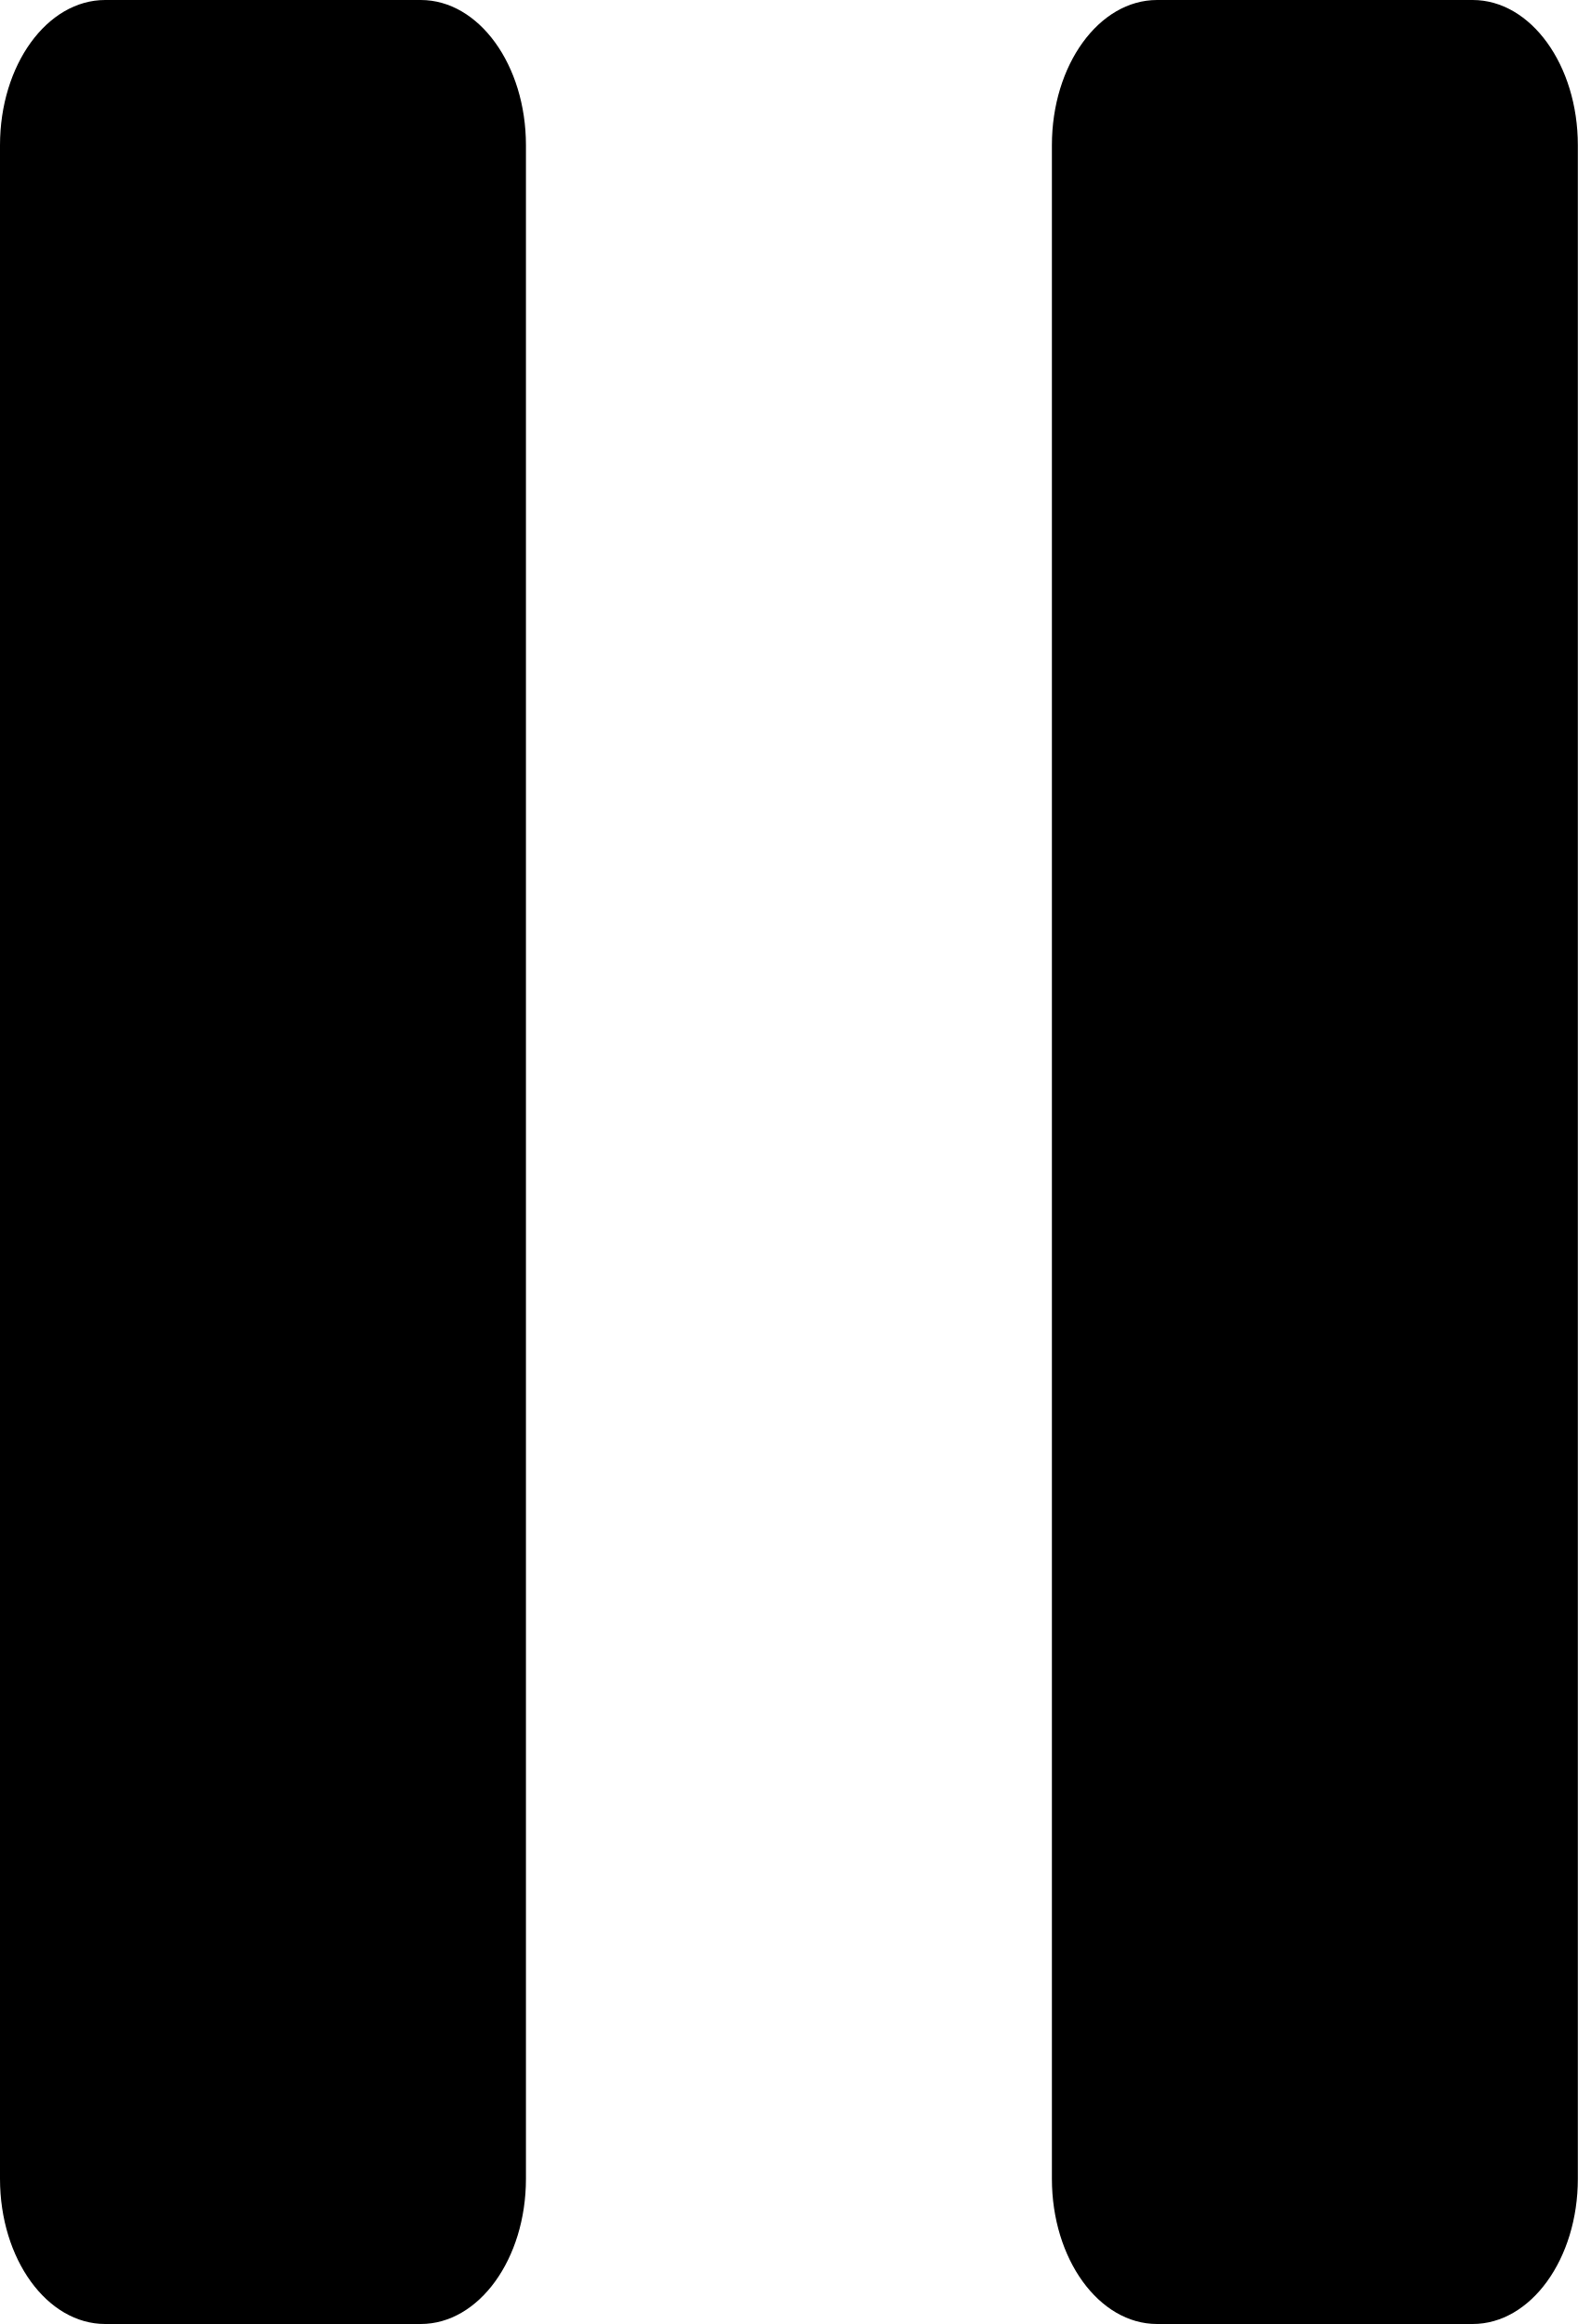
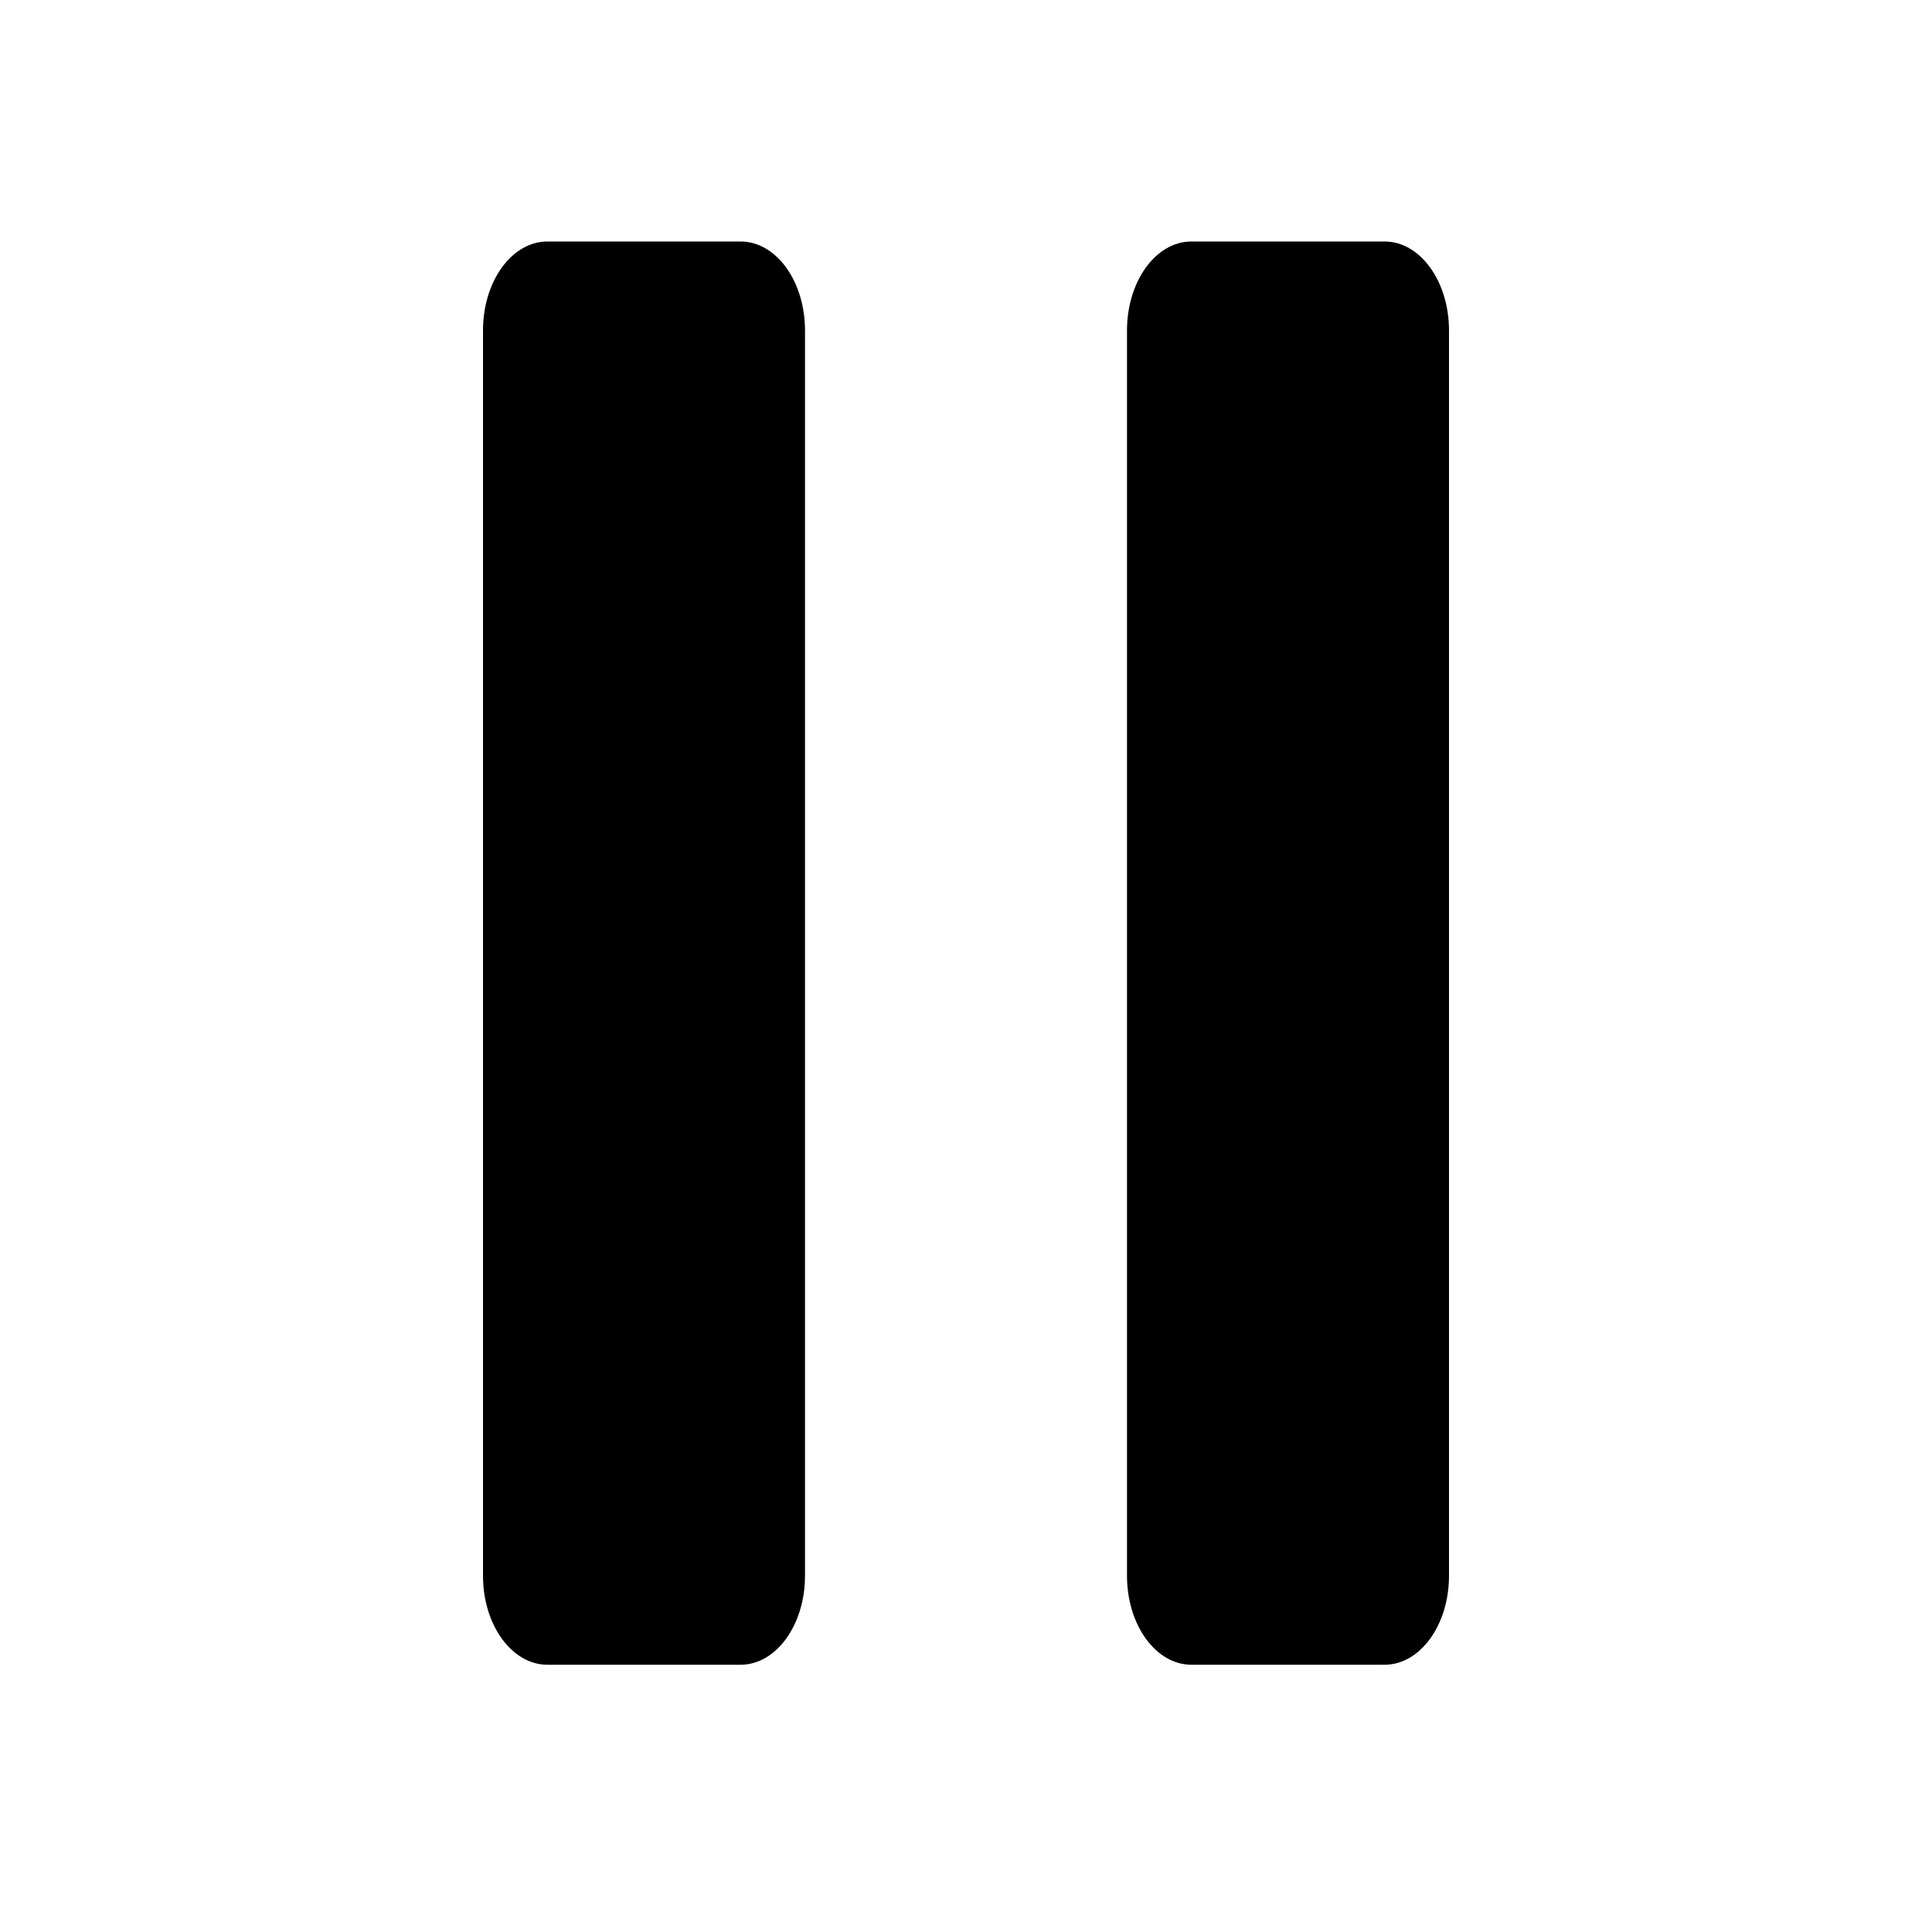
- <svg xmlns="http://www.w3.org/2000/svg" viewBox="0 0 12 17.68">
-   <path d="M11.2 0H8.8C8.358 0 8 .494 8 1.105v15.47c0 .611.358 1.105.8 1.105h2.4c.442 0 .8-.494.8-1.105V1.105C12 .494 11.642 0 11.2 0zM4 1.105v15.47c0 .611-.358 1.105-.8 1.105H.8c-.442 0-.8-.494-.8-1.105V1.105C0 .494.358 0 .8 0h2.4c.442 0 .8.494.8 1.105z" fill="currentColor" />
+ <svg xmlns="http://www.w3.org/2000/svg" viewBox="0 0 24 24">
+   <path d="M17.2 3h-2.4c-.442 0-.8.494-.8 1.105v15.47c0 .611.358 1.105.8 1.105h2.4c.442 0 .8-.494.8-1.105V4.105C18 3.494 17.642 3 17.2 3zM10 4.105v15.47c0 .611-.358 1.105-.8 1.105H6.8c-.442 0-.8-.494-.8-1.105V4.105C6 3.494 6.358 3 6.8 3h2.4c.442 0 .8.494.8 1.105z" fill="currentColor" />
</svg>
